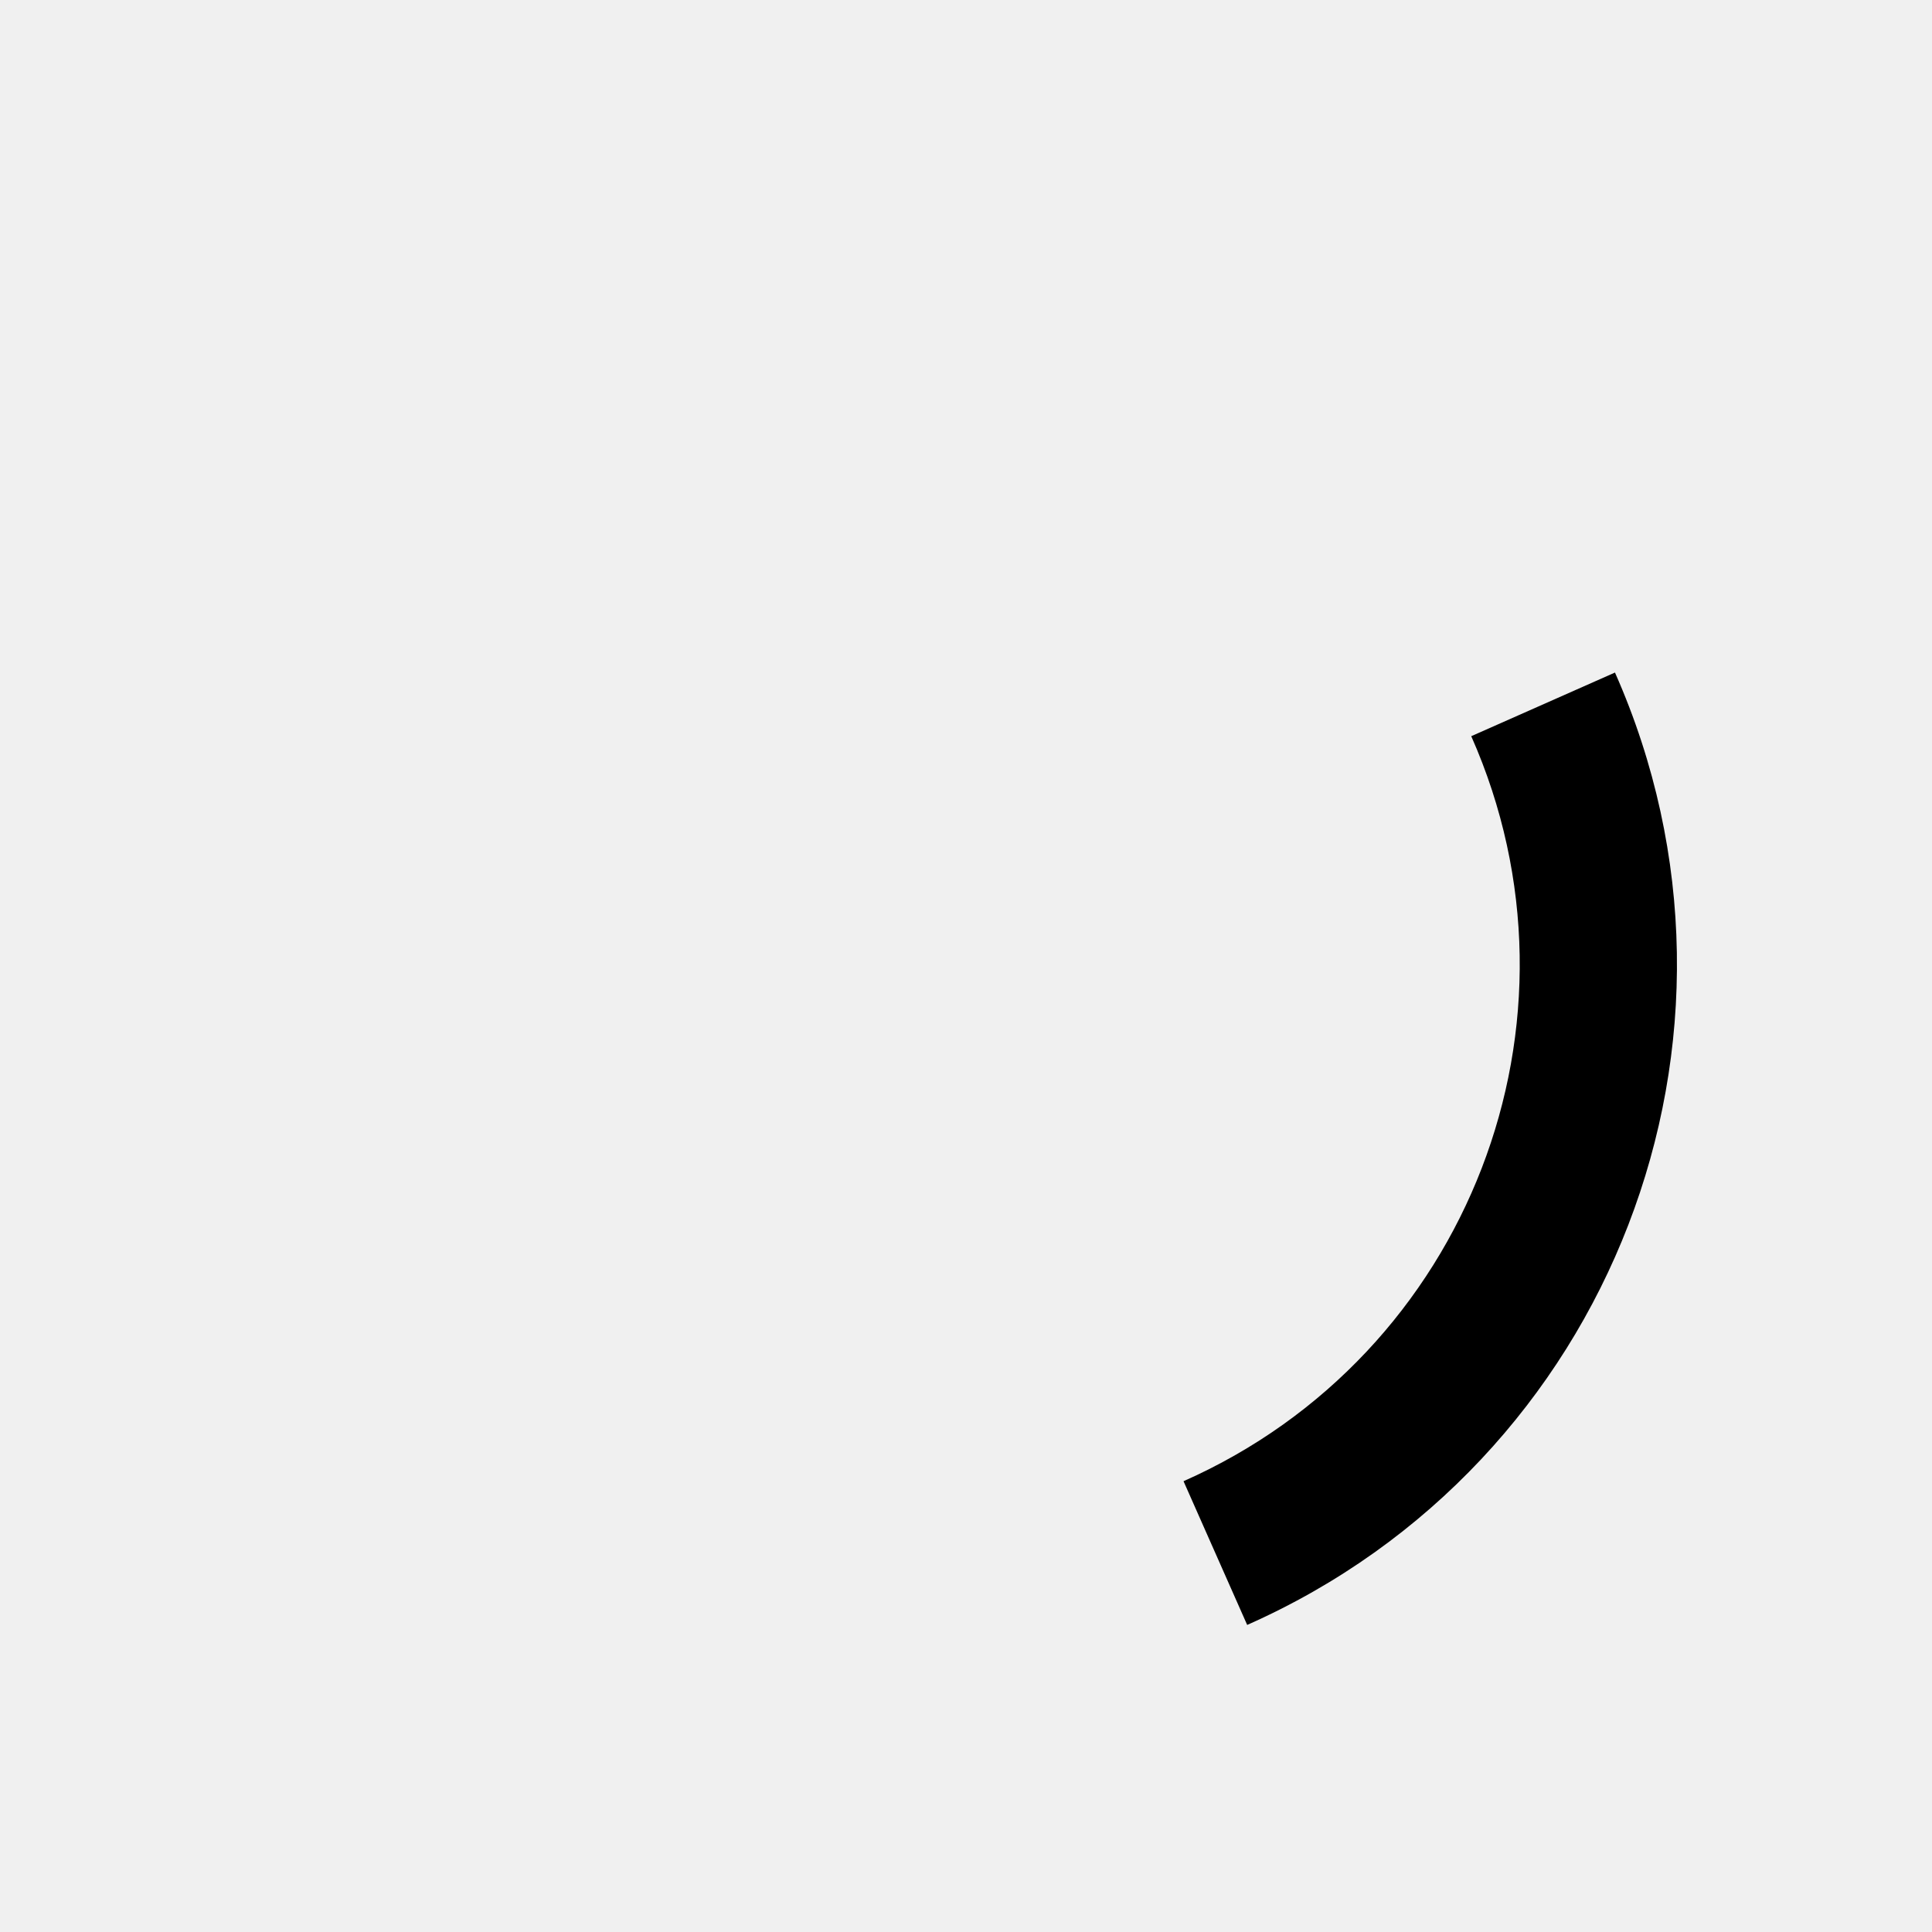
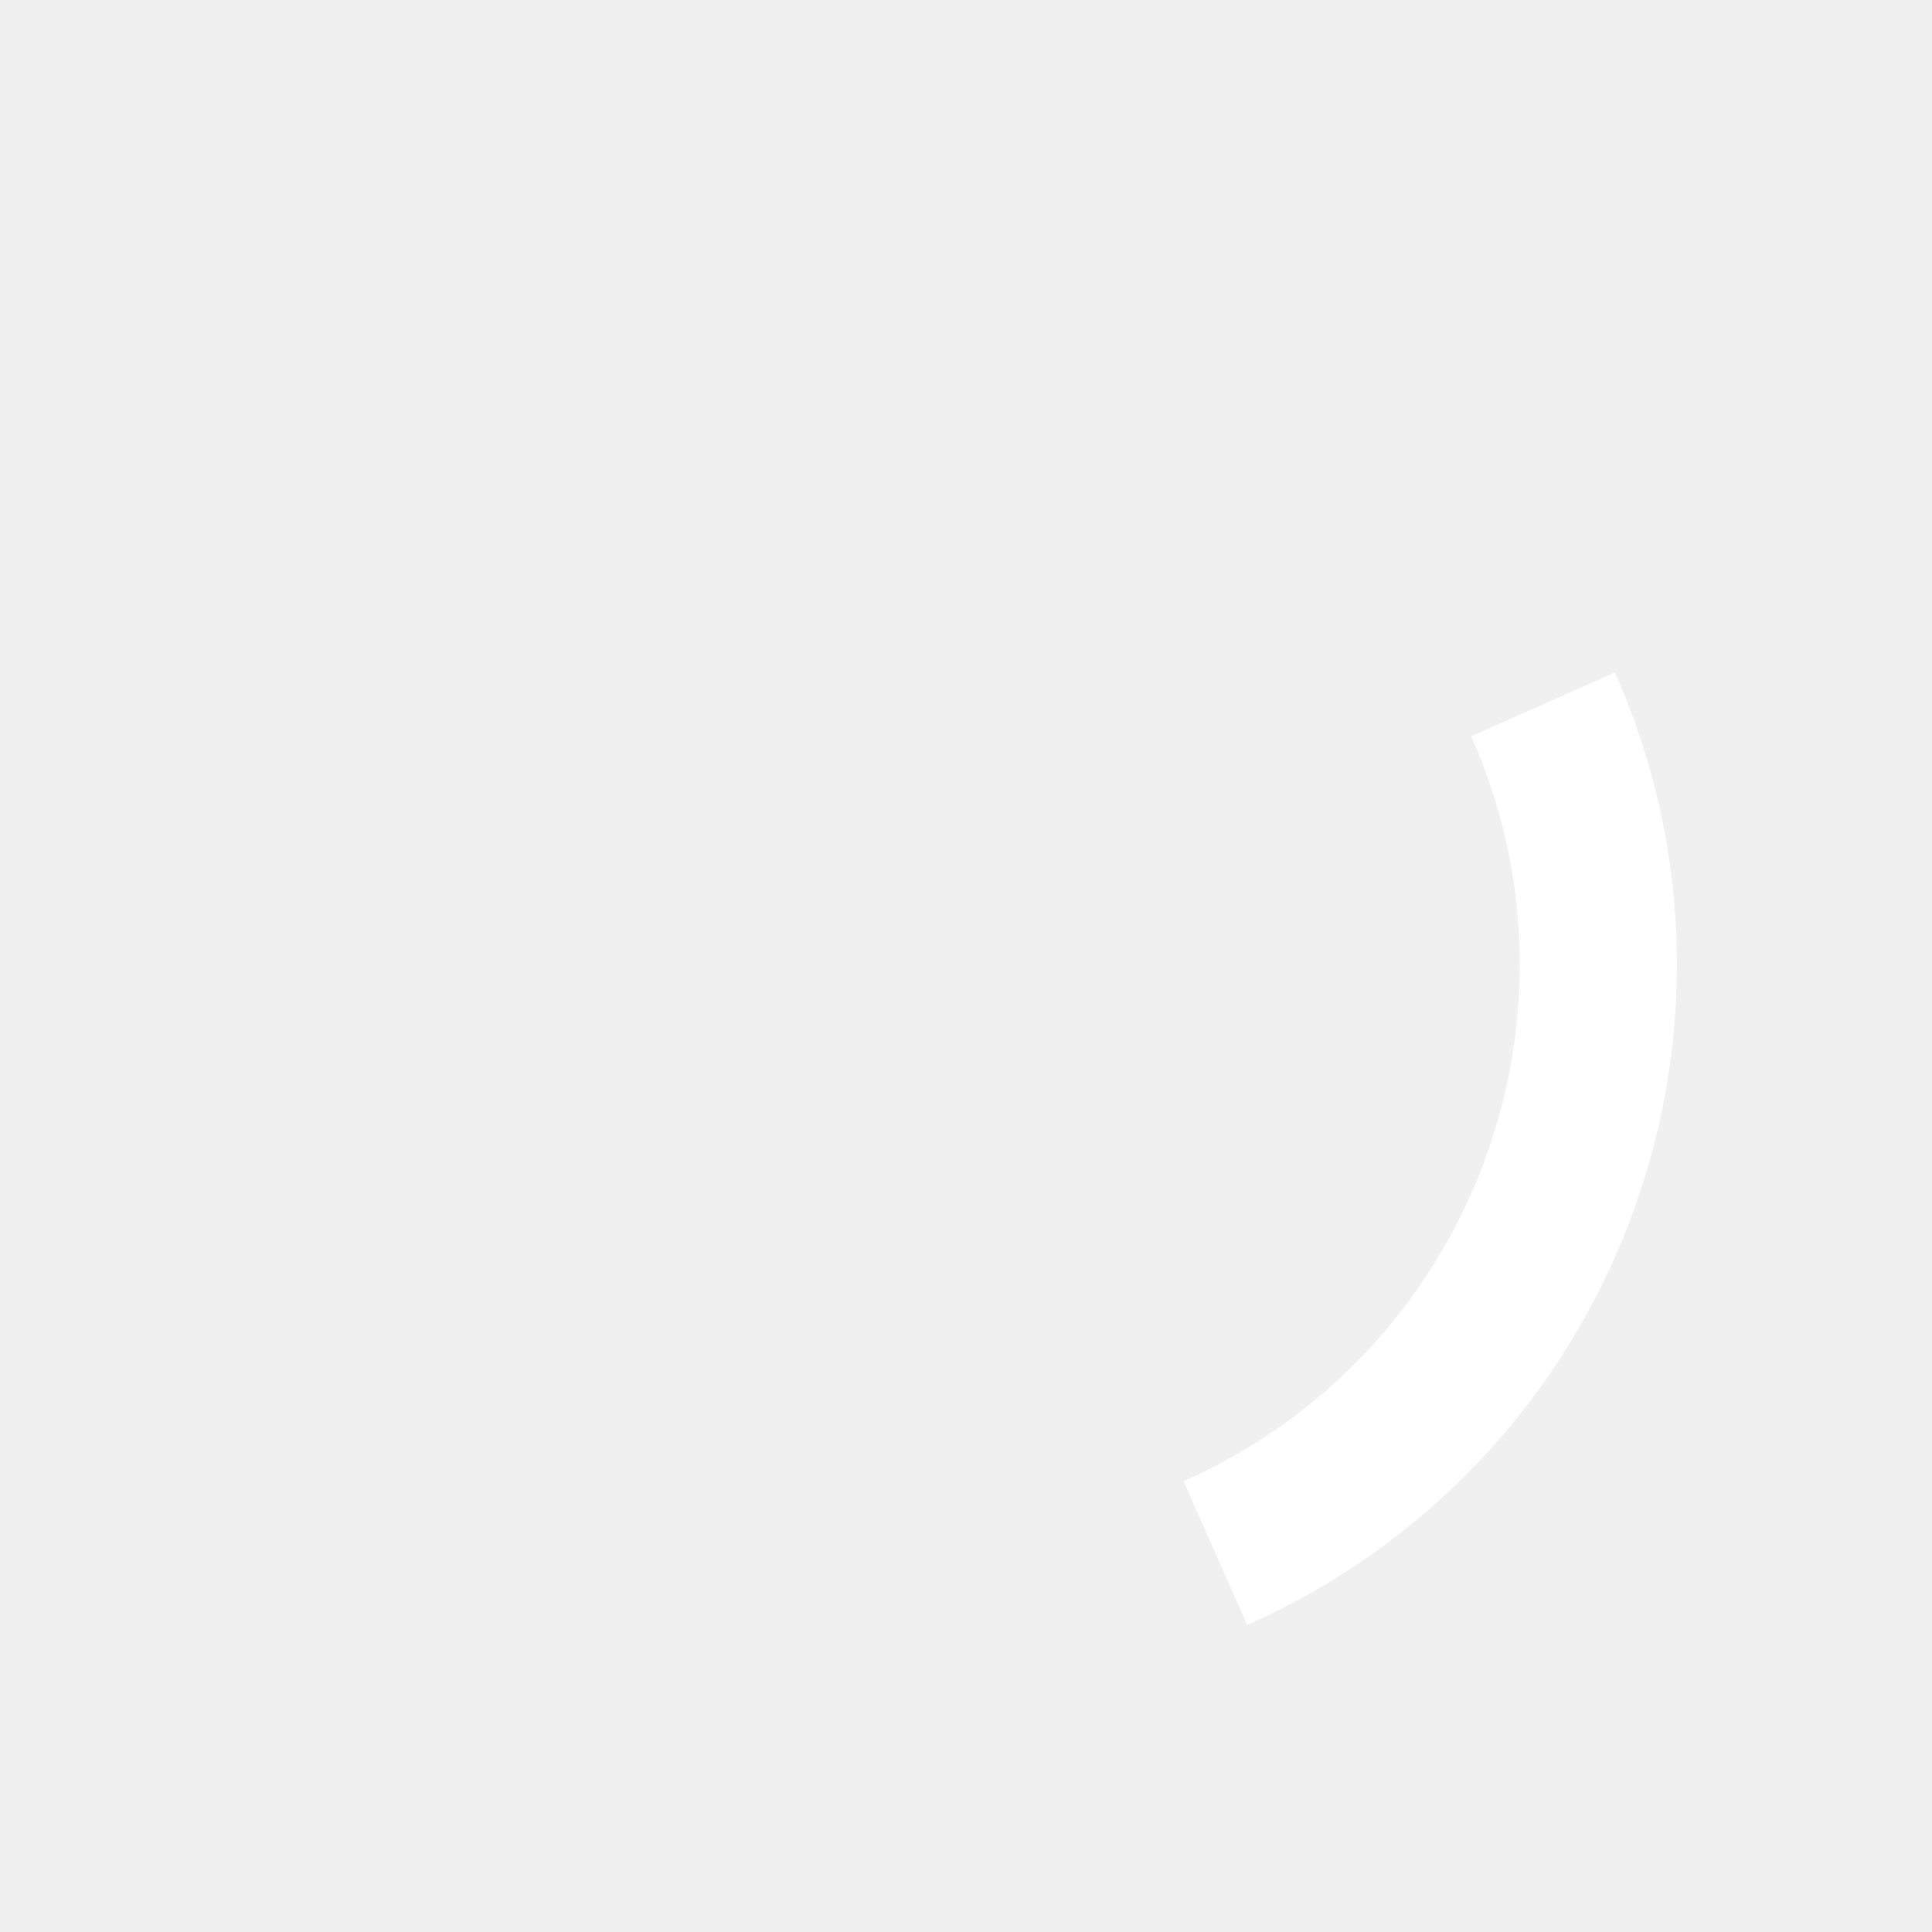
<svg xmlns="http://www.w3.org/2000/svg" version="1.1" id="loader-1" x="0px" y="0px" width="40px" height="40px" viewBox="0 0 50 50" style="enable-background:new 0 0 50 50;" xml:space="preserve">
-   <path fill="black" d="M25.251,6.461c-10.318,0-18.683,8.365-18.683,18.683h4.068c0-8.071,6.543-14.615,14.615-14.615V6.461z" transform="rotate(156.116 25 25)">
+   <path fill="#fff" d="M25.251,6.461c-10.318,0-18.683,8.365-18.683,18.683h4.068c0-8.071,6.543-14.615,14.615-14.615V6.461z" transform="rotate(156.116 25 25)">
    <animateTransform attributeType="xml" attributeName="transform" type="rotate" from="0 25 25" to="360 25 25" dur="0.6s" repeatCount="indefinite" />
  </path>
</svg>
